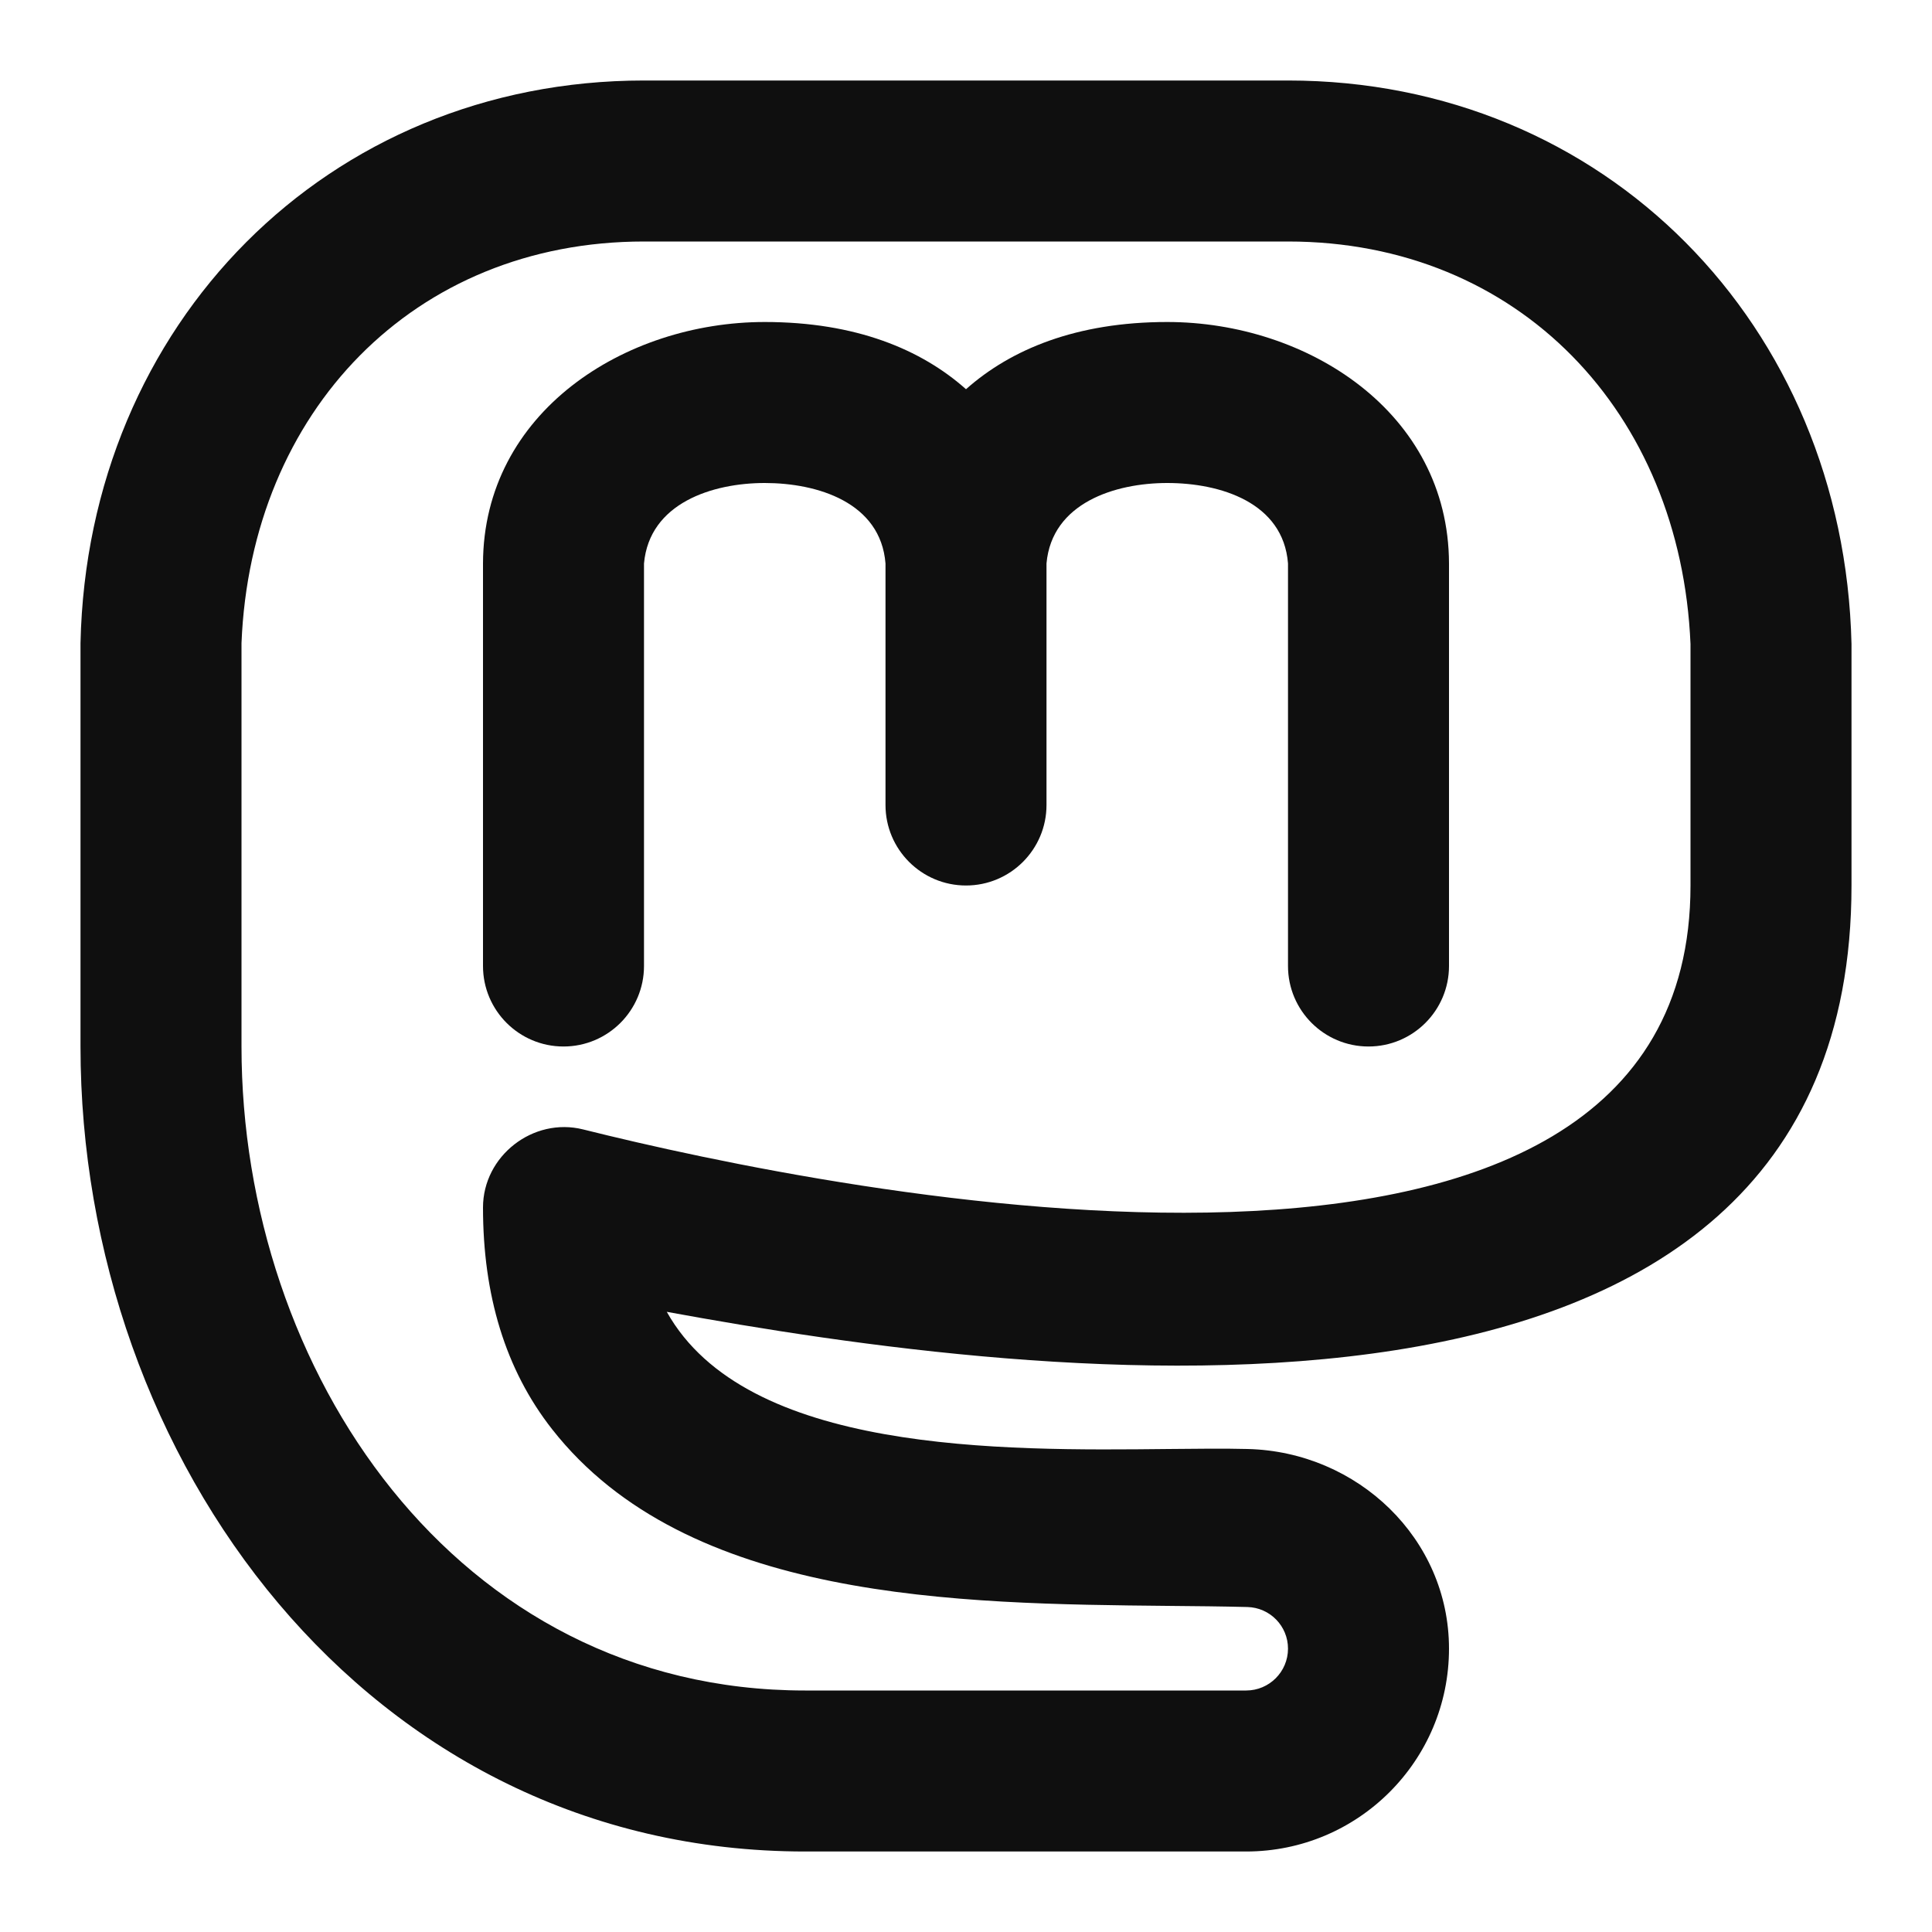
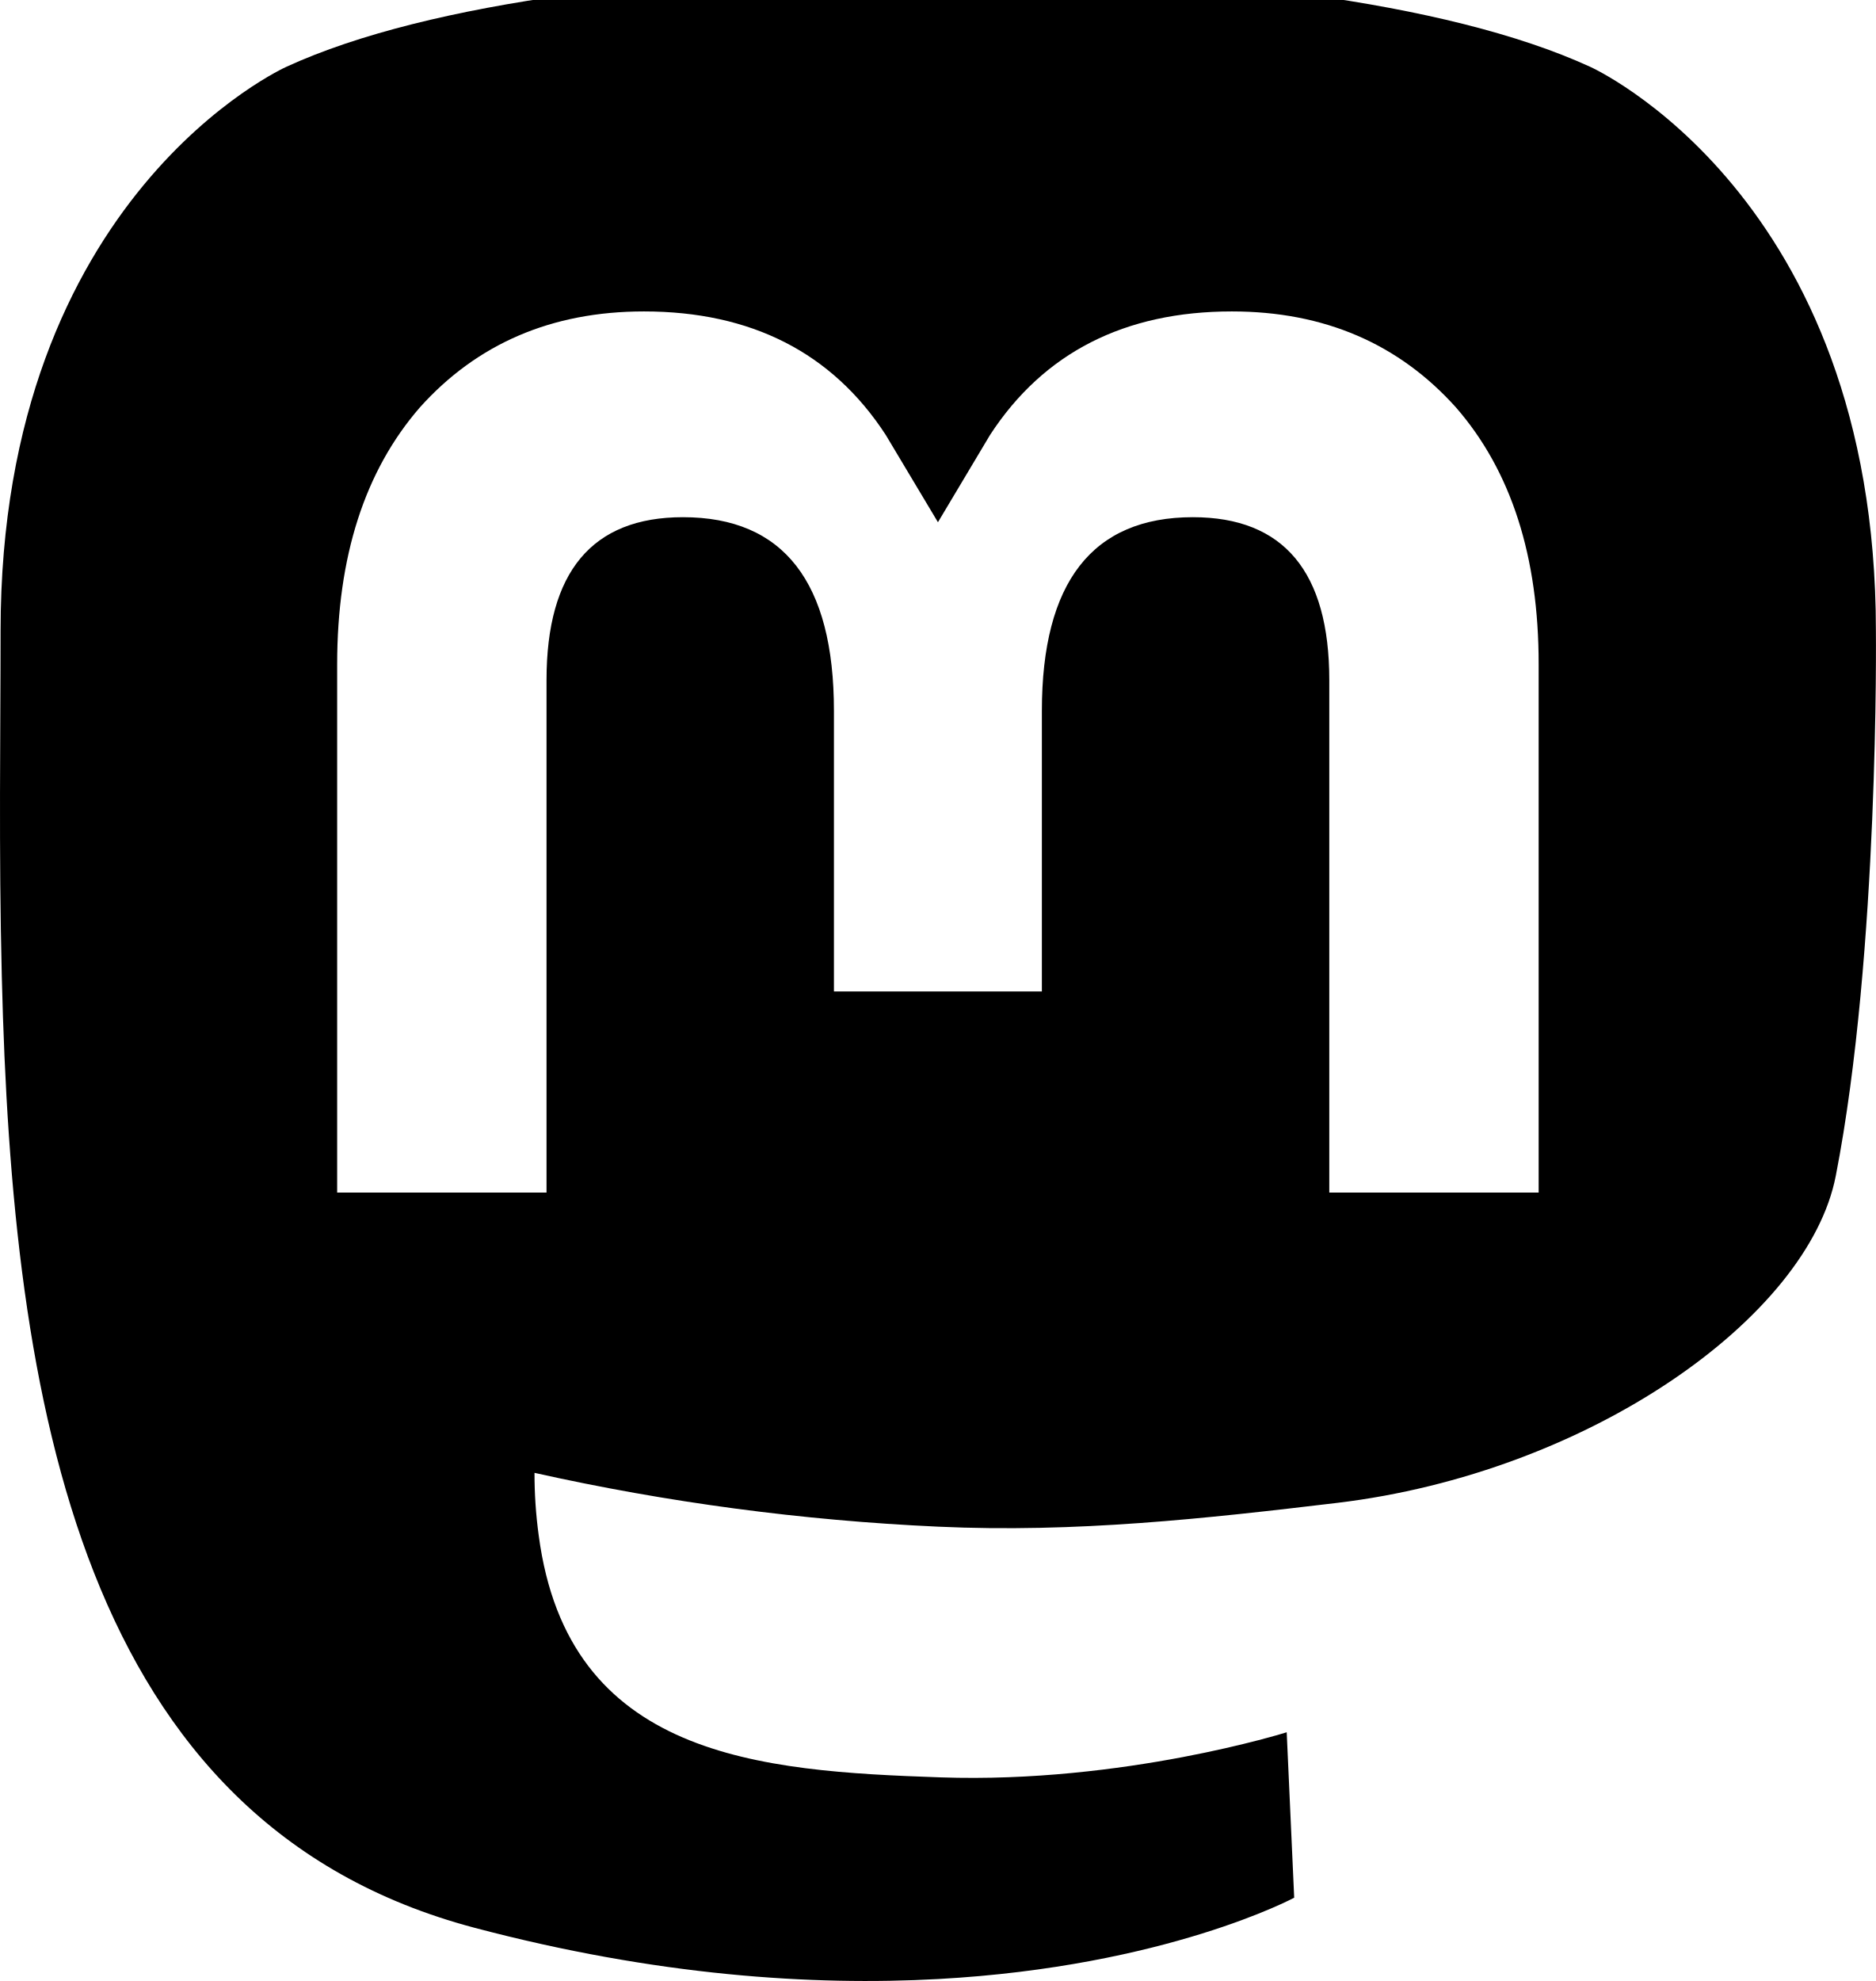
- <svg xmlns="http://www.w3.org/2000/svg" fill="none" height="24" viewBox="0 0 24 24" width="24">
-   <g fill="#0f0f0f">
-     <path d="m8 7v5c0 .552-.448 1-1 1s-1-.448-1-1v-5c.005-1.879 1.761-3 3.5-3 1.131 0 1.944.341 2.5.835.556-.494 1.369-.835 2.5-.835 1.739 0 3.494 1.121 3.5 2.999v5.001c0 .552-.448 1-1 1s-1-.448-1-1v-5.001c-.059-.757-.84-.999-1.5-.999-.648 0-1.433.247-1.5.999v3.001c0 .552-.448 1-1 1s-1-.448-1-1v-3c-.06-.76-.847-1-1.5-1-.648 0-1.433.248-1.5 1z" />
-     <path clip-rule="evenodd" d="m16 1h-8c-3.927 0-6.914 3.024-7 6.989v5.011c0 5.115 3.558 10 9 10h5.48c1.392 0 2.52-1.128 2.52-2.52 0-1.367-1.135-2.446-2.5-2.48-.282-.007-.616-.004-.985 0-2.079.022-5.247.055-6.232-1.704 4.525.83 14.717 2.204 14.717-5.296v-3c-.093-3.965-3.066-7-7-7zm-13 12v-5.011c.116-2.875 2.139-4.989 5-4.989h8c2.867 0 4.878 2.126 5 5v3c0 6-10.656 3.805-13.757 3.03-.621-.155-1.243.33-1.243.97 0 1.084.275 2.011.859 2.755 1.676 2.136 5.037 2.168 7.659 2.194.34.003.667.006.977.014.281.007.505.236.505.517 0 .287-.233.52-.52.52h-5.48c-4.346 0-7-3.984-7-8z" fill-rule="evenodd" />
-   </g>
+ <svg xmlns="http://www.w3.org/2000/svg" width="448" height="473" viewBox="0 0 448 473">
+   <path id="Path" fill="#000000" stroke="none" d="M 448 150.59 C 448 46.46 379.74 15.94 379.74 15.94 C 345.3 0.15 286.2 -6.5 224.8 -7 L 223.29 -7 C 161.89 -6.5 102.83 0.15 68.41 15.94 C 68.41 15.94 0.14 46.46 0.14 150.59 C 0.14 174.44 -0.32 202.94 0.43 233.18 C 2.91 335 19.11 435.37 113.32 460.29 C 156.75 471.78 194.05 474.18 224.08 472.53 C 278.55 469.53 309.08 453.11 309.08 453.11 L 307.29 413.61 C 307.29 413.61 268.36 425.88 224.65 424.38 C 181.34 422.9 135.65 419.71 128.65 366.57 C 127.975 361.632 127.641 356.654 127.65 351.67 C 159.346 358.746 191.598 363.045 224.04 364.52 C 256.99 366.03 287.88 362.59 319.26 358.85 C 379.44 351.67 431.84 314.61 438.42 280.76 C 448.84 227.42 448 150.59 448 150.59 Z M 367.46 284.75 L 317.46 284.75 L 317.46 162.38 C 317.46 136.58 306.6 123.49 284.88 123.49 C 260.88 123.49 248.82 139.02 248.82 169.73 L 248.82 236.73 L 199.16 236.73 L 199.16 169.73 C 199.16 139.02 187.16 123.49 163.1 123.49 C 141.38 123.49 130.52 136.58 130.52 162.38 L 130.52 284.75 L 80.52 284.75 L 80.52 158.67 C 80.52 132.903 87.103 112.44 100.27 97.28 C 113.87 82.13 131.67 74.36 153.78 74.36 C 179.36 74.36 198.73 84.18 211.53 103.84 L 224 124.69 L 236.45 103.84 C 249.26 84.18 268.62 74.36 294.2 74.36 C 316.31 74.36 334.11 82.13 347.71 97.28 C 360.903 112.427 367.487 132.89 367.46 158.67 Z" />
</svg>
